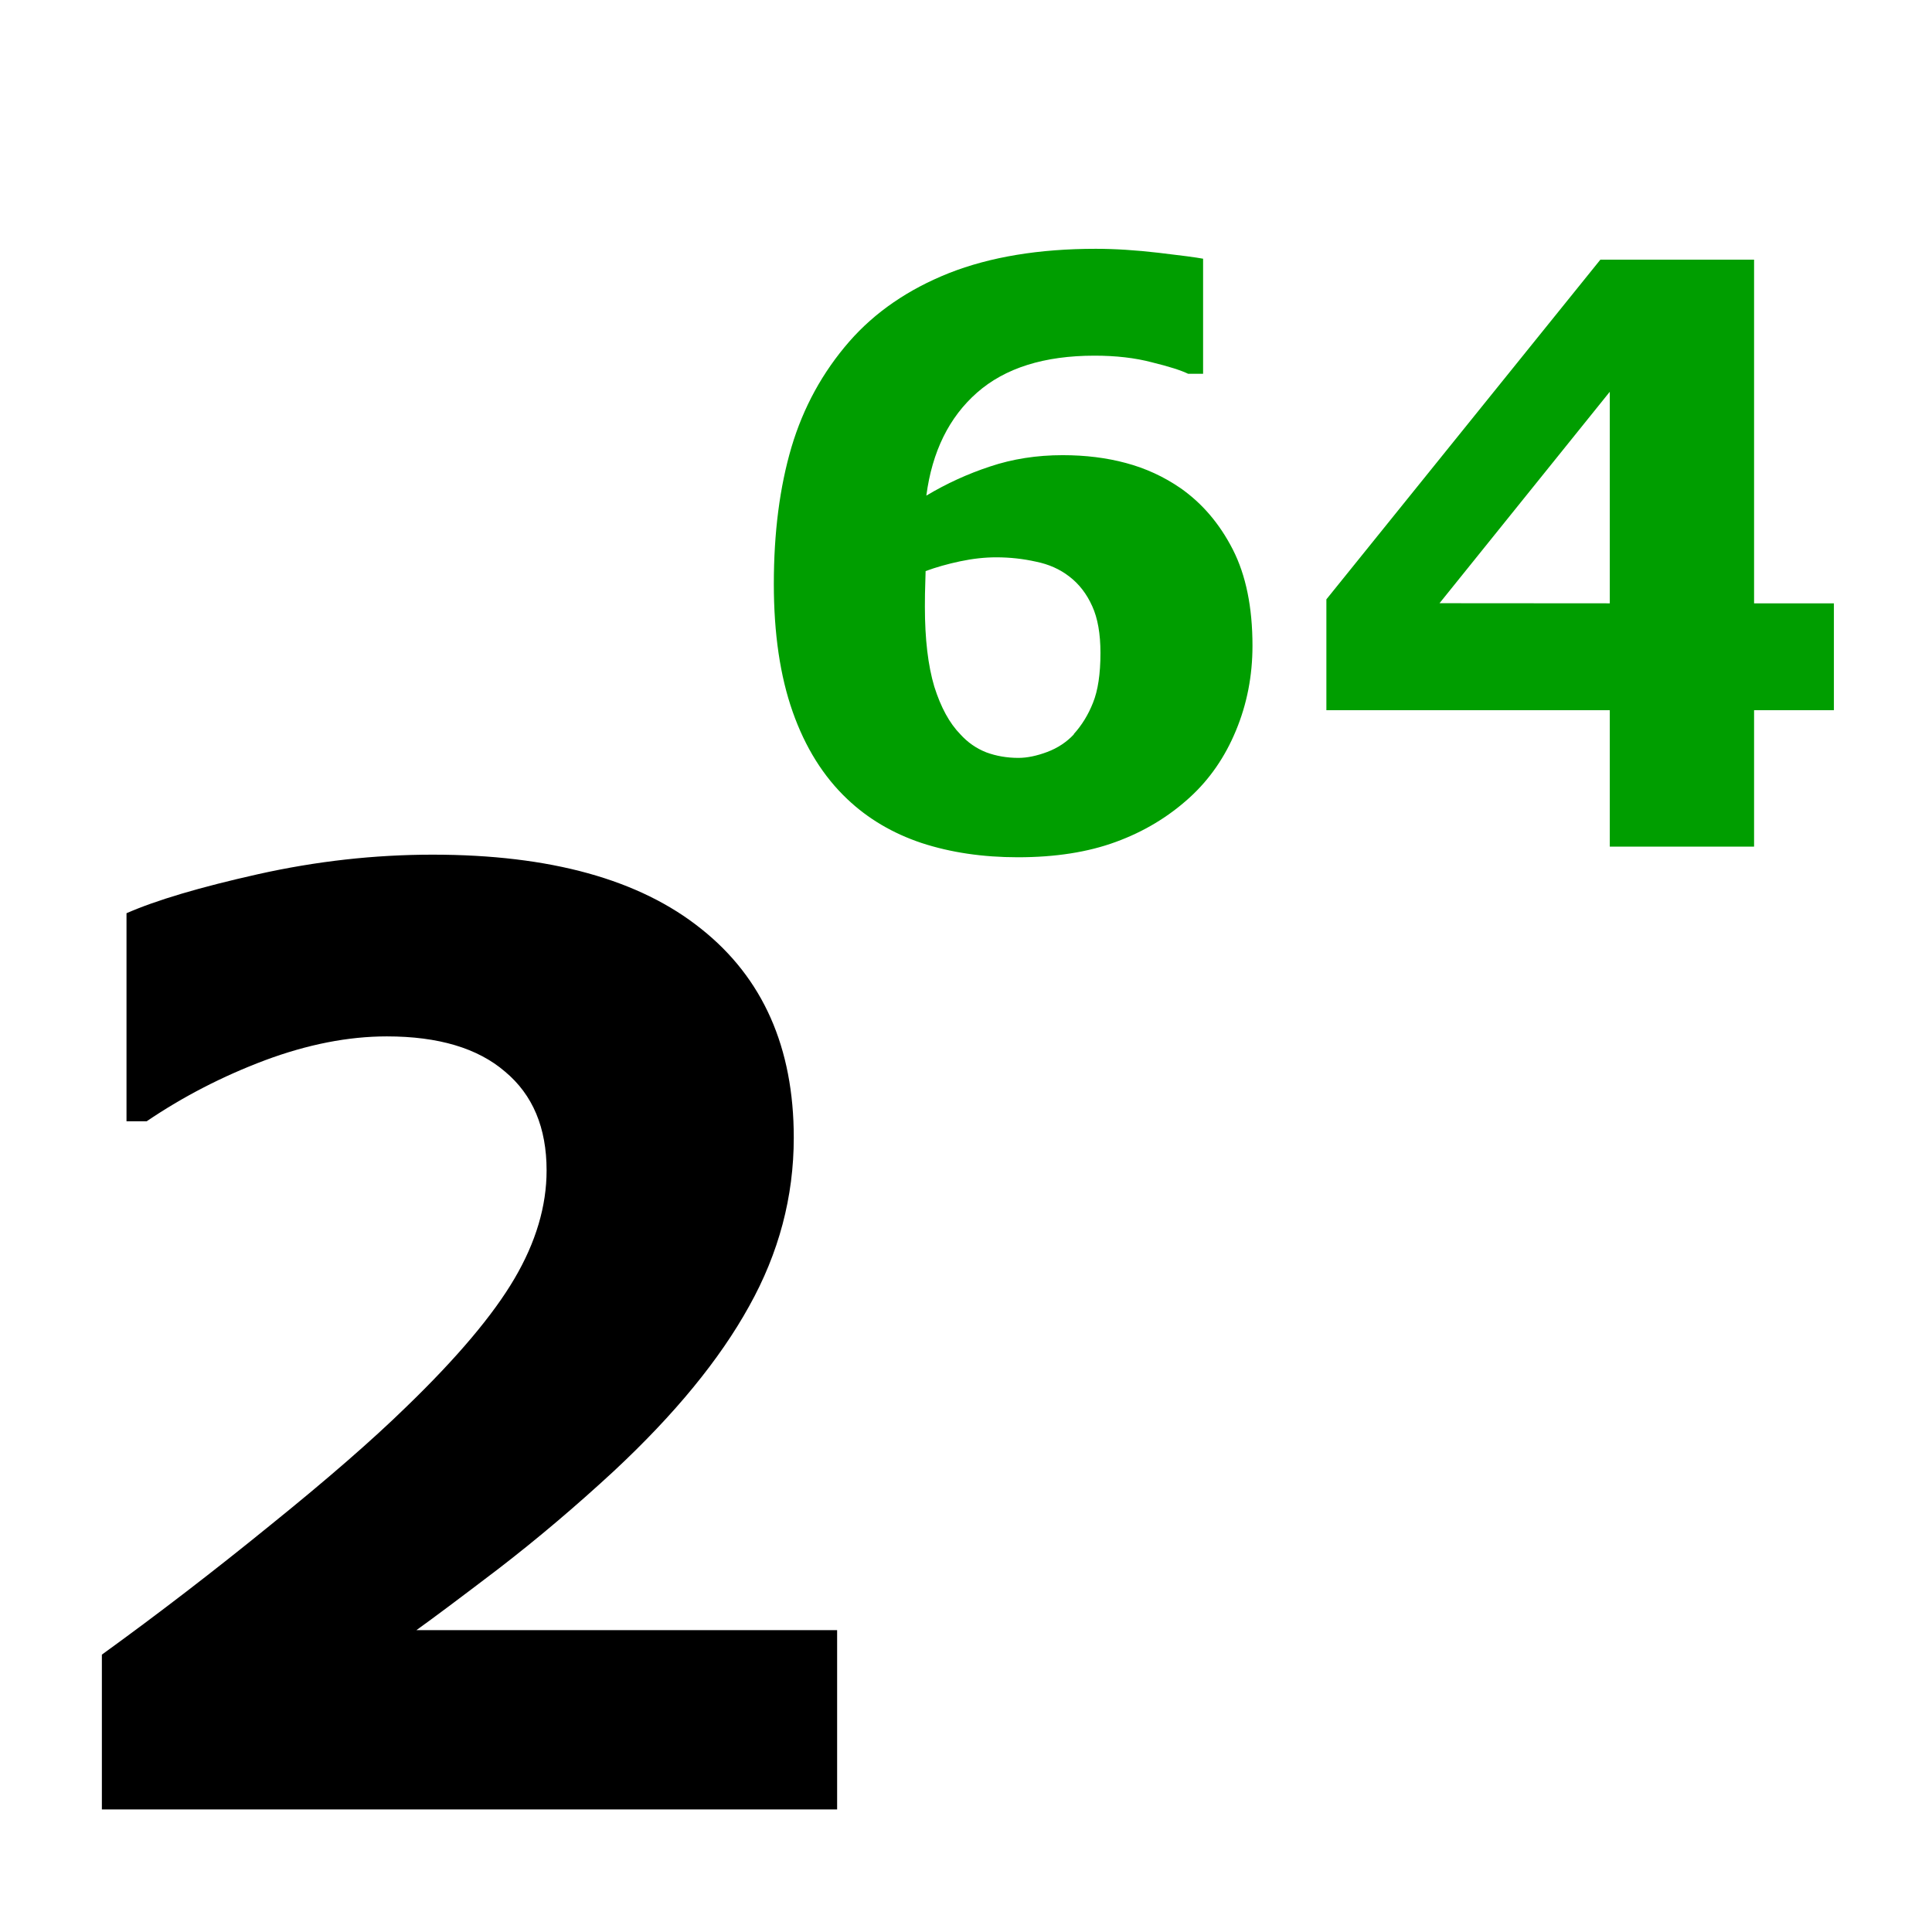
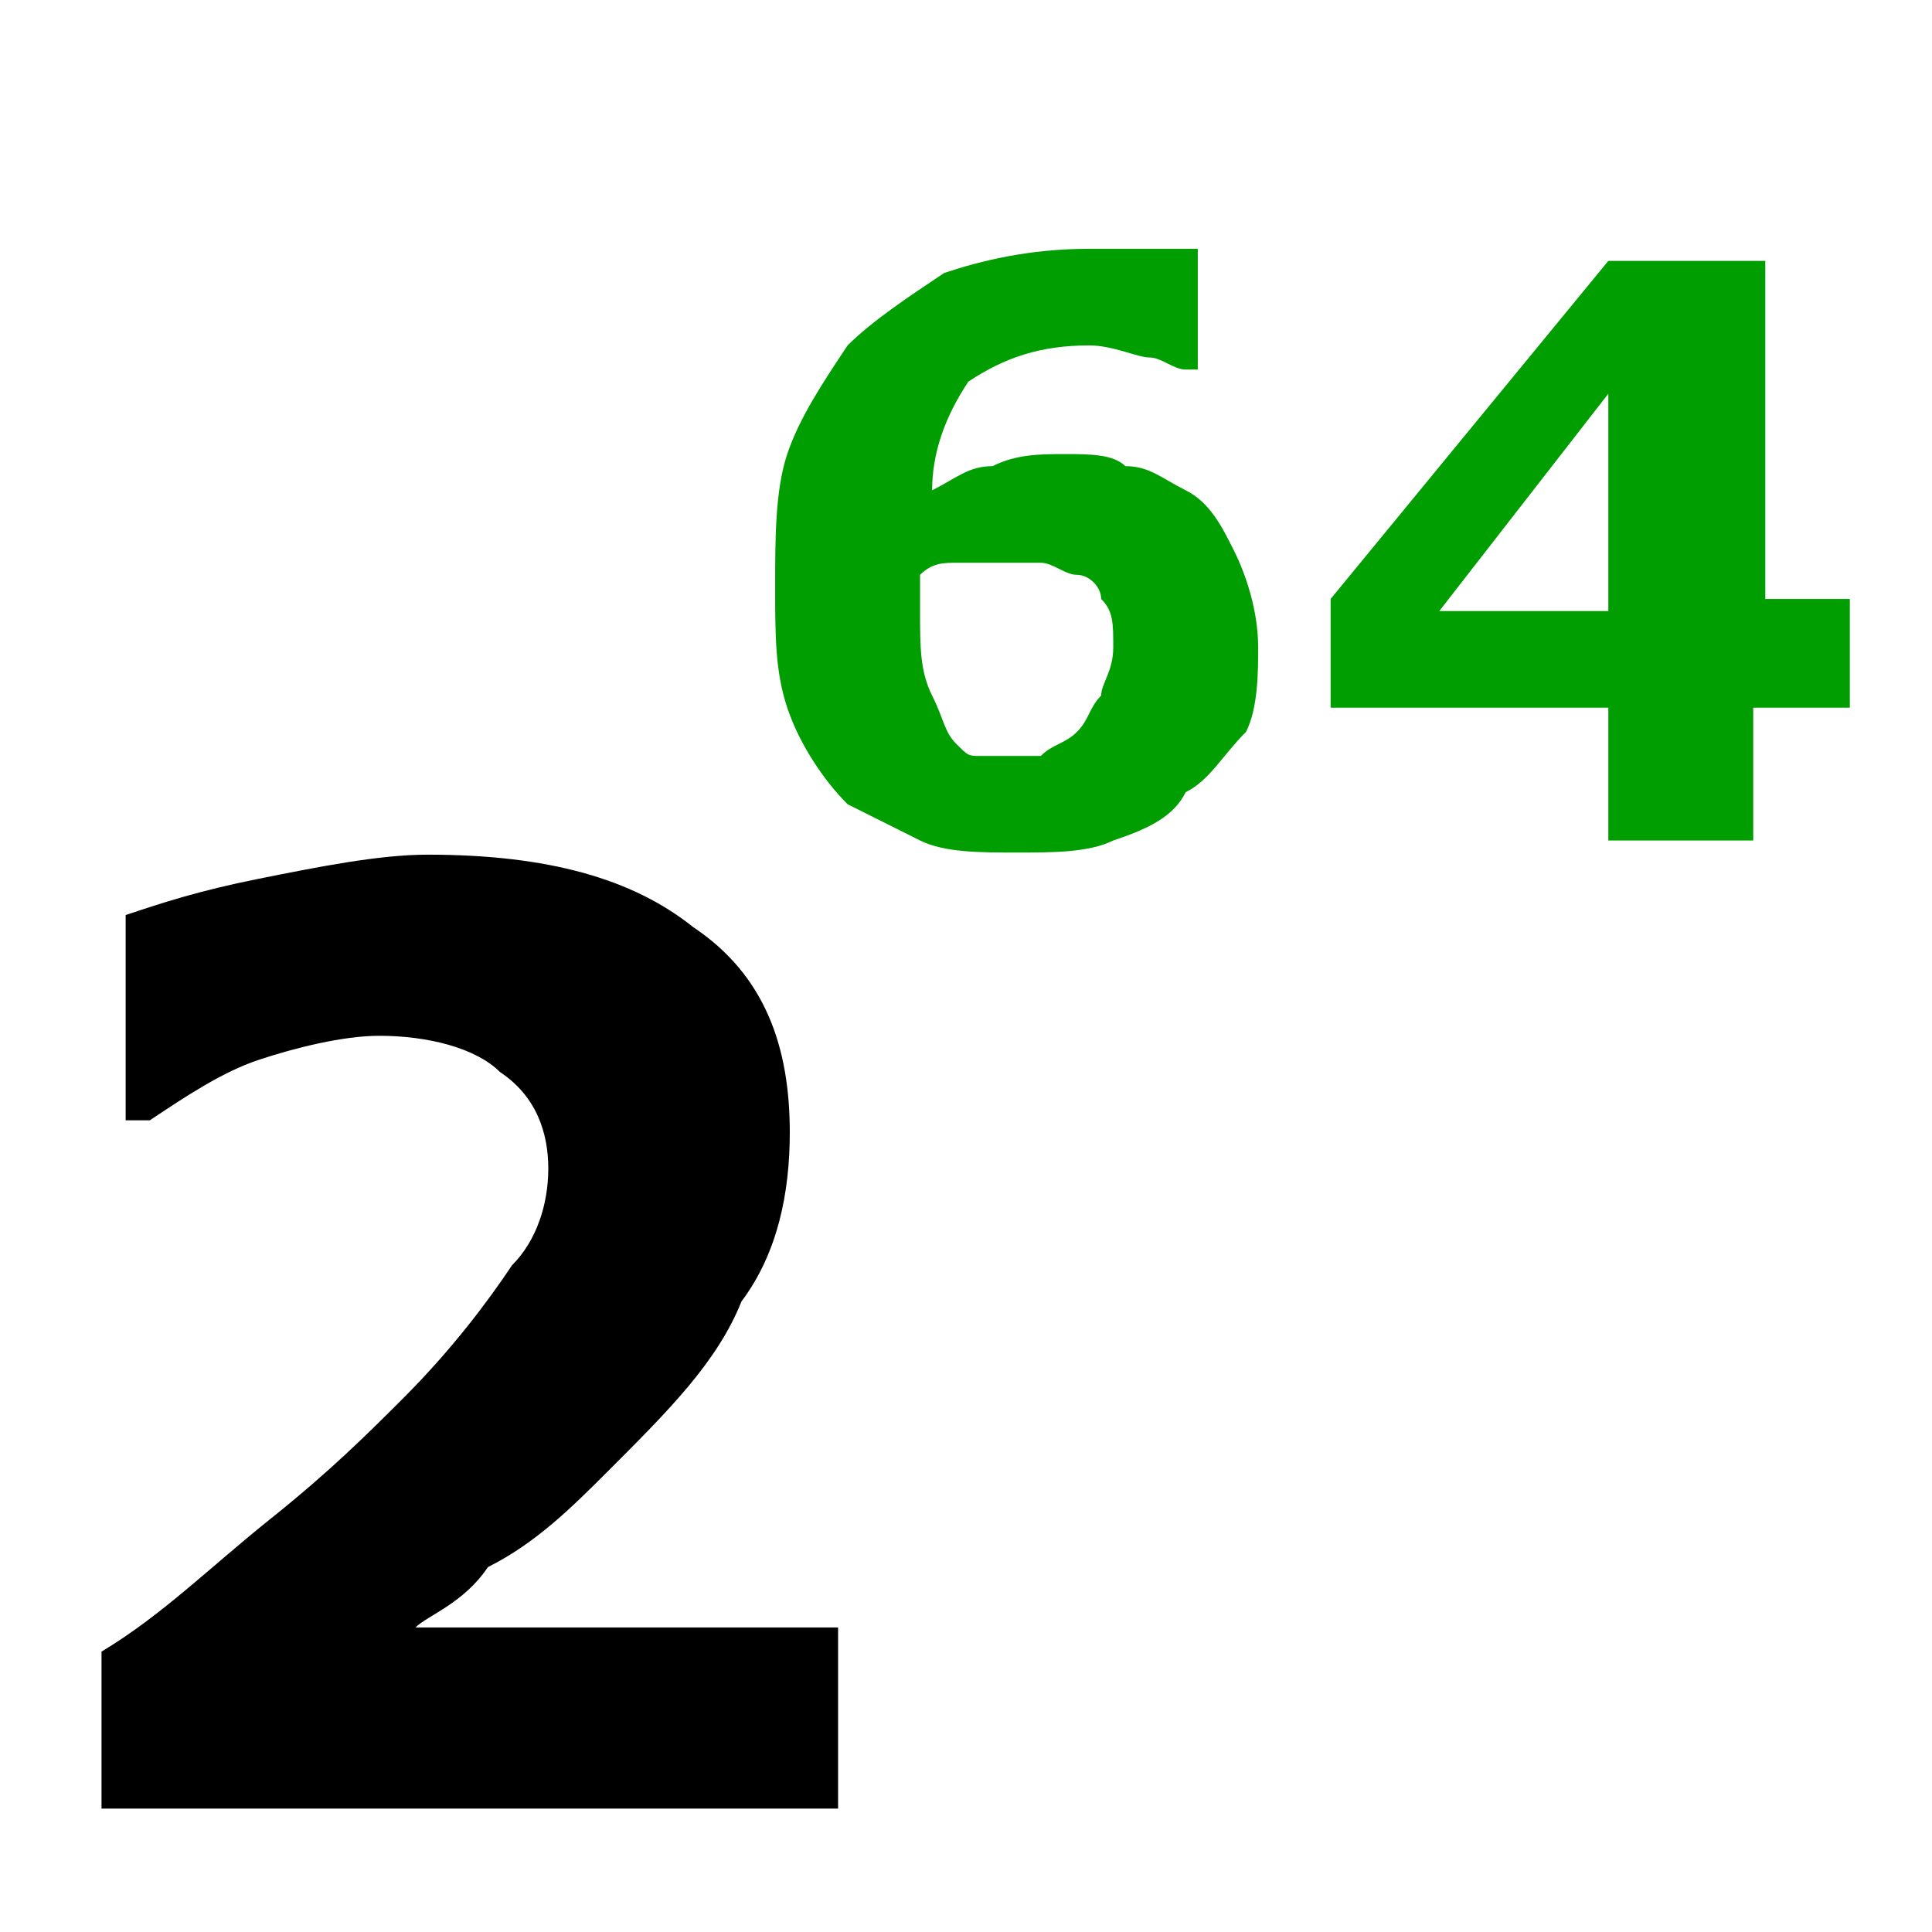
- <svg xmlns="http://www.w3.org/2000/svg" viewBox="0 0 16 16" height="16" width="16" id="svg833" version="1.1">
-   <defs id="defs837">
-     <rect id="rect853" height="13.38" width="12.601" y="0.04" x="5.652" />
-     <rect id="rect847" height="13.08" width="12.641" y="3.874" x="0.339" />
-   </defs>
-   <g id="g841" />
-   <g style="font-size:10.667px;line-height:1.25;font-family:sans-serif;shape-inside:url(#rect847)" id="text845" transform="translate(-0.459313,1.377939)" aria-label="2">
-     <path id="path938" style="font-style:normal;font-variant:normal;font-weight:bold;font-stretch:normal;font-family:sans-serif;-inkscape-font-specification:'sans-serif Bold'" d="M 7.392,13.607 H 1.303 V 12.325 Q 2.001,11.82 2.699,11.252 3.402,10.685 3.824,10.273 4.454,9.664 4.72,9.211 4.986,8.758 4.986,8.315 q 0,-0.531 -0.344,-0.818 -0.339,-0.292 -0.979,-0.292 -0.479,0 -1.01,0.198 -0.526,0.198 -0.979,0.505 H 1.507 V 6.185 Q 1.876,6.023 2.595,5.862 3.319,5.7 4.043,5.7 q 1.458,0 2.224,0.615 0.766,0.609 0.766,1.729 0,0.734 -0.37,1.396 -0.365,0.661 -1.12,1.365 -0.474,0.438 -0.953,0.807 -0.479,0.365 -0.682,0.51 h 3.484 z" />
+ <svg xmlns="http://www.w3.org/2000/svg" version="1.1" id="svg833" x="0px" y="0px" viewBox="0 0 16 16" style="enable-background:new 0 0 16 16;" xml:space="preserve">
+   <style type="text/css">
+ 	.st0{fill:#009E00;}
+ </style>
+   <g id="g841">
+ </g>
+   <g id="text845" transform="translate(-0.459313,1.377939)">
+     <path id="path938" d="M7.4,13.6H1.3v-1.3c0.5-0.3,0.9-0.7,1.4-1.1c0.5-0.4,0.8-0.7,1.1-1c0.4-0.4,0.7-0.8,0.9-1.1   C4.9,8.9,5,8.6,5,8.3C5,8,4.9,7.7,4.6,7.5c-0.2-0.2-0.6-0.3-1-0.3c-0.3,0-0.7,0.1-1,0.2C2.3,7.5,2,7.7,1.7,7.9H1.5V6.2   C1.8,6.1,2.1,6,2.6,5.9c0.5-0.1,1-0.2,1.4-0.2c1,0,1.7,0.2,2.2,0.6C6.8,6.7,7,7.3,7,8c0,0.5-0.1,1-0.4,1.4C6.4,9.9,6,10.3,5.5,10.8   c-0.3,0.3-0.6,0.6-1,0.8C4.3,11.9,4,12,3.9,12.1h3.5V13.6z" />
  </g>
-   <g style="font-style:normal;font-variant:normal;font-weight:bold;font-stretch:normal;font-size:8px;line-height:1.25;font-family:sans-serif;-inkscape-font-specification:'sans-serif Bold';shape-inside:url(#rect853);fill:#009e00;fill-opacity:1" id="text851" transform="translate(0.3195221,-0.3394922)" aria-label="64">
-     <path id="path933" style="font-style:normal;font-variant:normal;font-weight:bold;font-stretch:normal;font-size:6.667px;font-family:sans-serif;-inkscape-font-specification:'sans-serif Bold';fill:#009e00;fill-opacity:1" d="m 10.053,5.687 q 0,0.374 -0.137,0.703 Q 9.78,6.719 9.533,6.944 9.269,7.185 8.921,7.312 8.576,7.439 8.11,7.439 7.674,7.439 7.313,7.321 6.954,7.201 6.697,6.957 6.401,6.677 6.245,6.234 q -0.156,-0.443 -0.156,-1.058 0,-0.638 0.146,-1.133 Q 6.382,3.549 6.714,3.168 7.033,2.803 7.54,2.601 8.051,2.4 8.755,2.4 q 0.238,0 0.521,0.033 0.283,0.033 0.368,0.049 V 3.435 H 9.52 Q 9.432,3.392 9.22,3.34 9.012,3.285 8.745,3.285 q -0.625,0 -0.973,0.306 -0.348,0.306 -0.42,0.853 0.251,-0.15 0.527,-0.241 0.28,-0.094 0.602,-0.094 0.283,0 0.524,0.065 0.244,0.065 0.452,0.208 0.27,0.189 0.433,0.508 0.163,0.319 0.163,0.798 z M 8.572,6.42 q 0.101,-0.111 0.16,-0.26 0.062,-0.153 0.062,-0.413 0,-0.238 -0.068,-0.387 Q 8.657,5.206 8.536,5.114 8.419,5.023 8.26,4.991 8.1,4.955 7.931,4.955 q -0.143,0 -0.299,0.033 -0.156,0.033 -0.286,0.081 0,0.033 -0.003,0.107 -0.003,0.075 -0.003,0.189 0,0.4 0.078,0.661 0.081,0.257 0.215,0.394 0.091,0.101 0.215,0.15 0.124,0.046 0.267,0.046 0.107,0 0.238,-0.049 0.13,-0.049 0.221,-0.146 z" />
-     <path id="path935" style="font-style:normal;font-variant:normal;font-weight:bold;font-stretch:normal;font-size:6.667px;font-family:sans-serif;-inkscape-font-specification:'sans-serif Bold';fill:#009e00;fill-opacity:1" d="M 14.868,6.221 H 14.207 V 7.351 H 13.012 V 6.221 H 10.665 V 5.303 l 2.269,-2.813 h 1.273 V 5.336 h 0.661 z M 13.012,5.336 V 3.584 l -1.41,1.751 z" />
+   <g id="text851" transform="translate(0.3195221,-0.3394922)">
+     <path id="path933" class="st0" d="M10.1,5.7c0,0.2,0,0.5-0.1,0.7C9.8,6.6,9.7,6.8,9.5,6.9C9.4,7.1,9.2,7.2,8.9,7.3   C8.7,7.4,8.4,7.4,8.1,7.4c-0.3,0-0.6,0-0.8-0.1C7.1,7.2,6.9,7.1,6.7,7C6.5,6.8,6.3,6.5,6.2,6.2C6.1,5.9,6.1,5.6,6.1,5.2   c0-0.4,0-0.8,0.1-1.1c0.1-0.3,0.3-0.6,0.5-0.9c0.2-0.2,0.5-0.4,0.8-0.6c0.3-0.1,0.7-0.2,1.2-0.2c0.2,0,0.3,0,0.5,0   c0.2,0,0.3,0,0.4,0v1H9.5c-0.1,0-0.2-0.1-0.3-0.1c-0.1,0-0.3-0.1-0.5-0.1c-0.4,0-0.7,0.1-1,0.3C7.5,3.8,7.4,4.1,7.4,4.4   c0.2-0.1,0.3-0.2,0.5-0.2c0.2-0.1,0.4-0.1,0.6-0.1c0.2,0,0.4,0,0.5,0.1c0.2,0,0.3,0.1,0.5,0.2c0.2,0.1,0.3,0.3,0.4,0.5   C10,5.1,10.1,5.4,10.1,5.7z M8.6,6.4c0.1-0.1,0.1-0.2,0.2-0.3c0-0.1,0.1-0.2,0.1-0.4c0-0.2,0-0.3-0.1-0.4c0-0.1-0.1-0.2-0.2-0.2   C8.5,5.1,8.4,5,8.3,5C8.2,5,8,5,7.9,5C7.8,5,7.7,5,7.6,5C7.5,5,7.4,5,7.3,5.1c0,0,0,0.1,0,0.1s0,0.1,0,0.2c0,0.3,0,0.5,0.1,0.7   c0.1,0.2,0.1,0.3,0.2,0.4c0.1,0.1,0.1,0.1,0.2,0.1c0.1,0,0.2,0,0.3,0c0.1,0,0.2,0,0.2,0C8.4,6.5,8.5,6.5,8.6,6.4L8.6,6.4z" />
+     <path id="path935" class="st0" d="M14.9,6.2h-0.7v1.1H13V6.2h-2.3V5.3l2.3-2.8h1.3v2.8h0.7V6.2z M13,5.3V3.6l-1.4,1.8H13z" />
  </g>
</svg>
